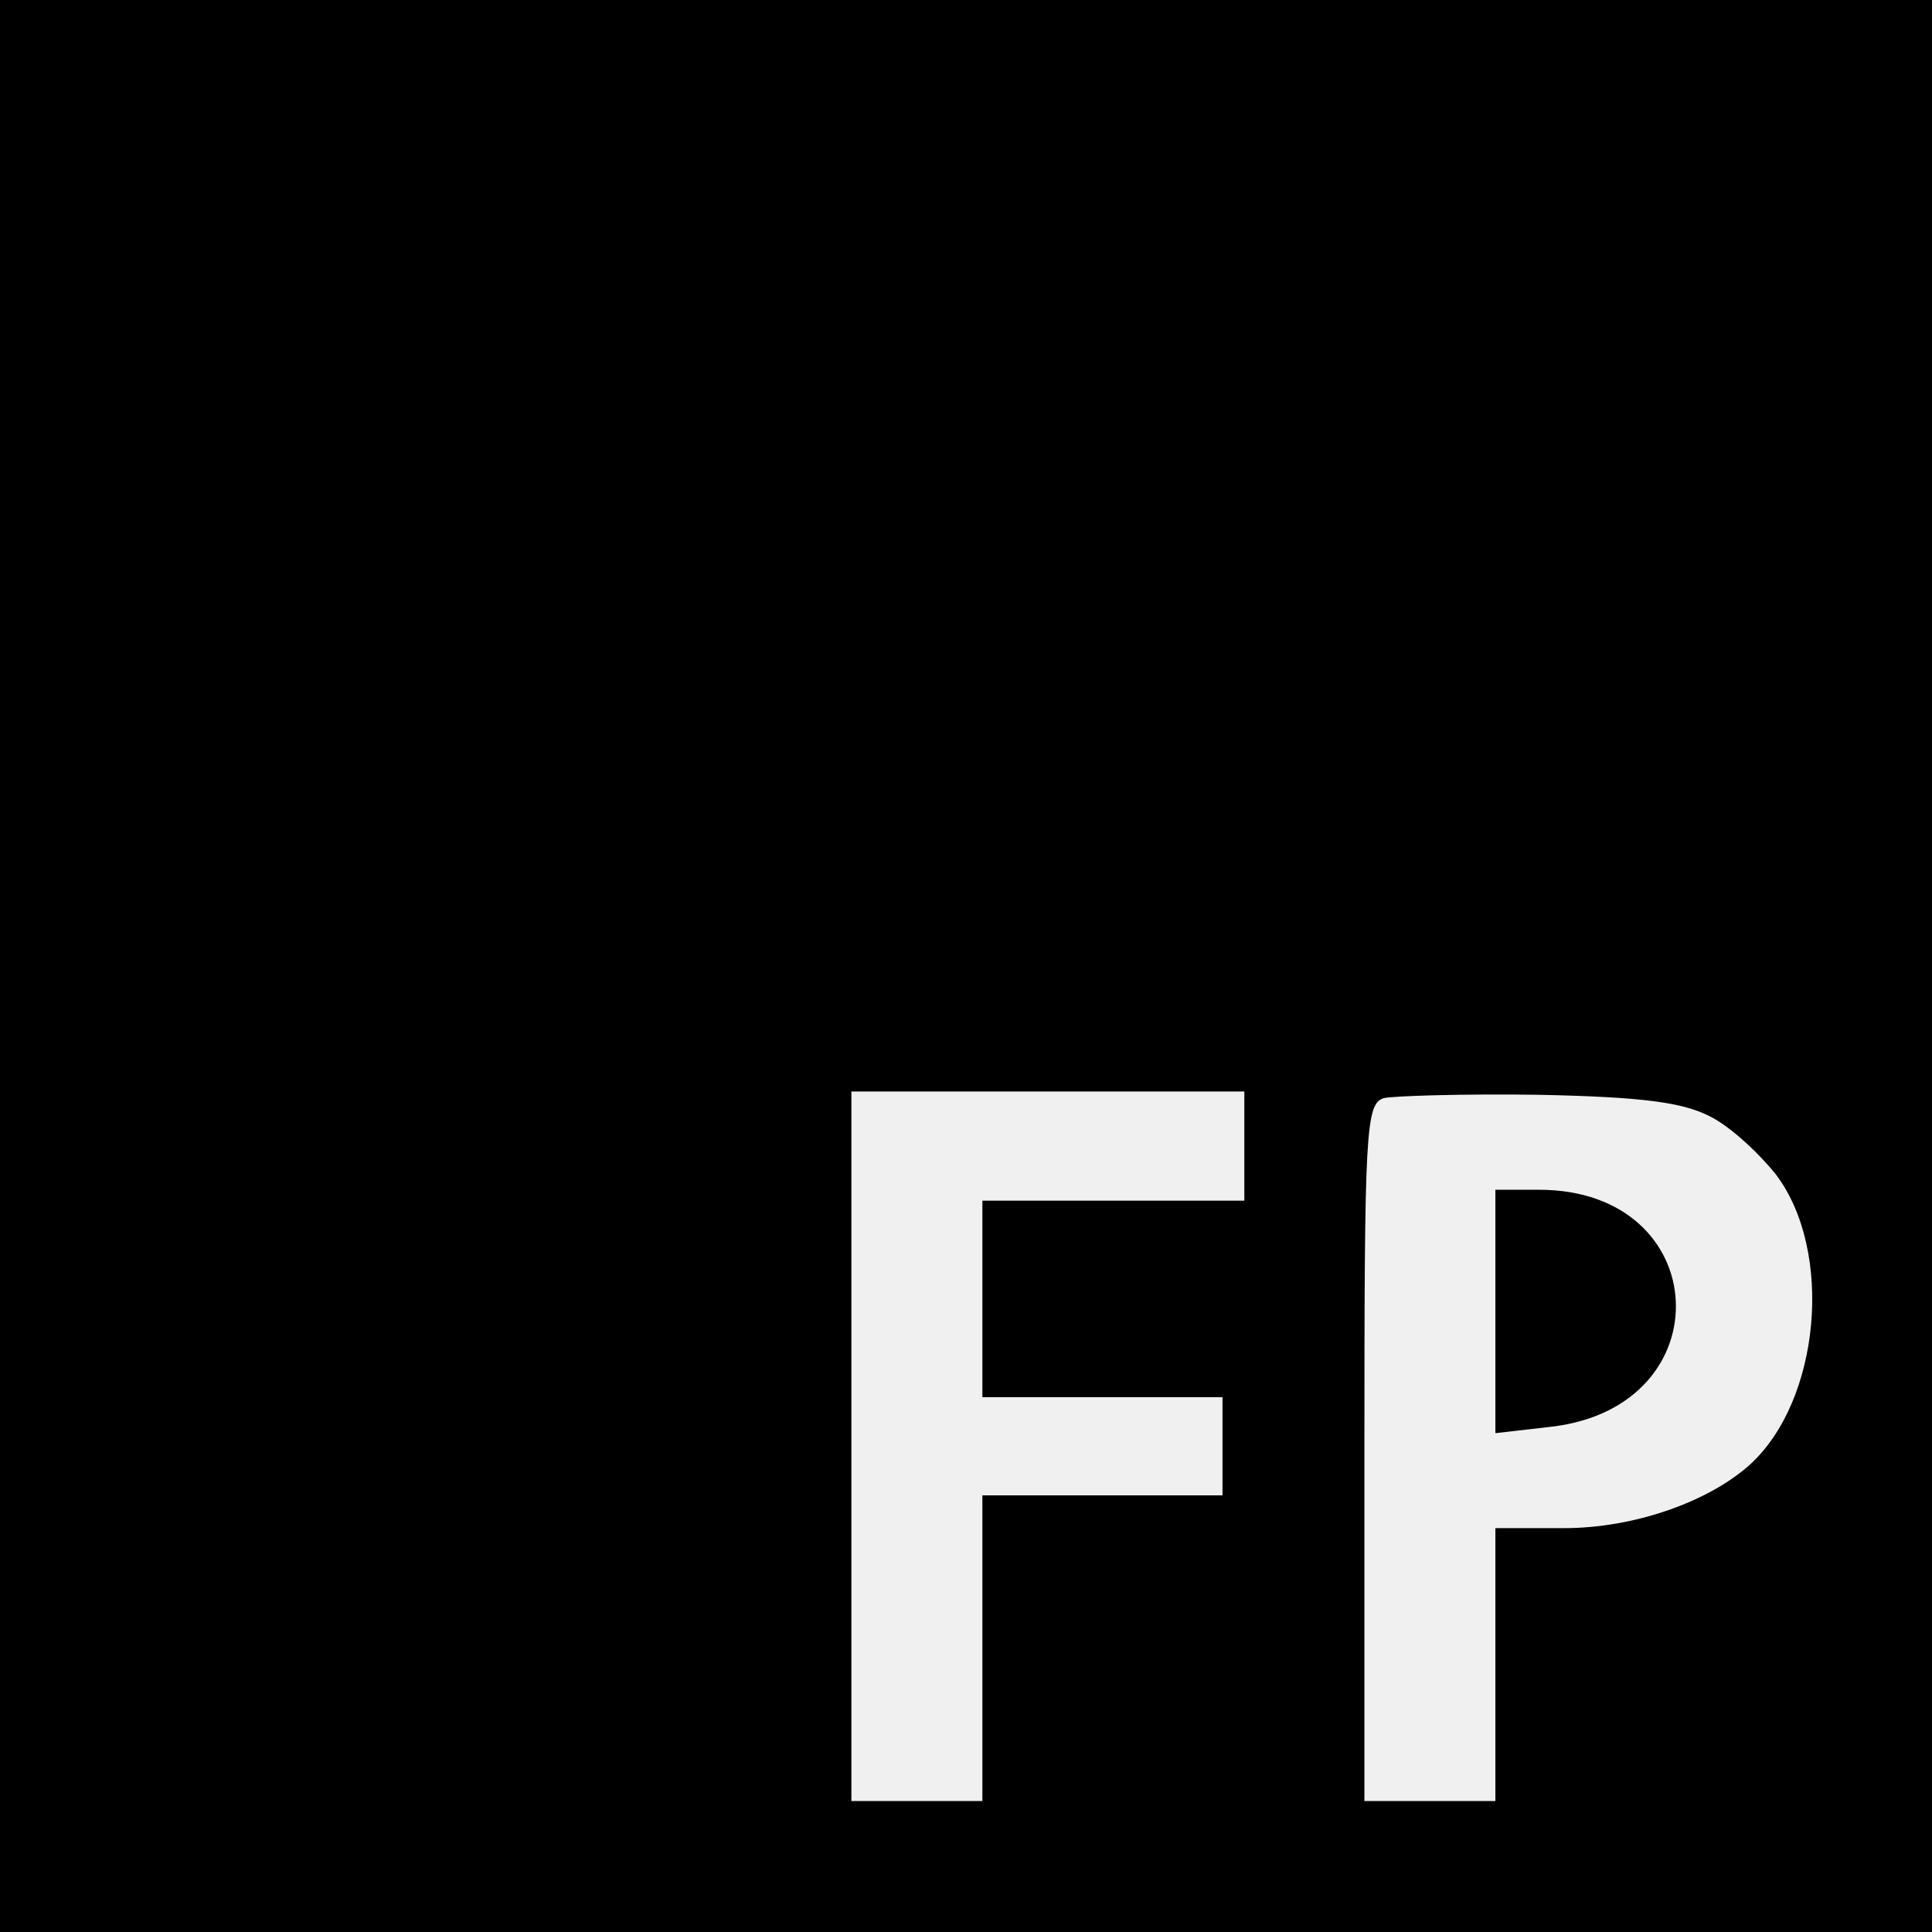
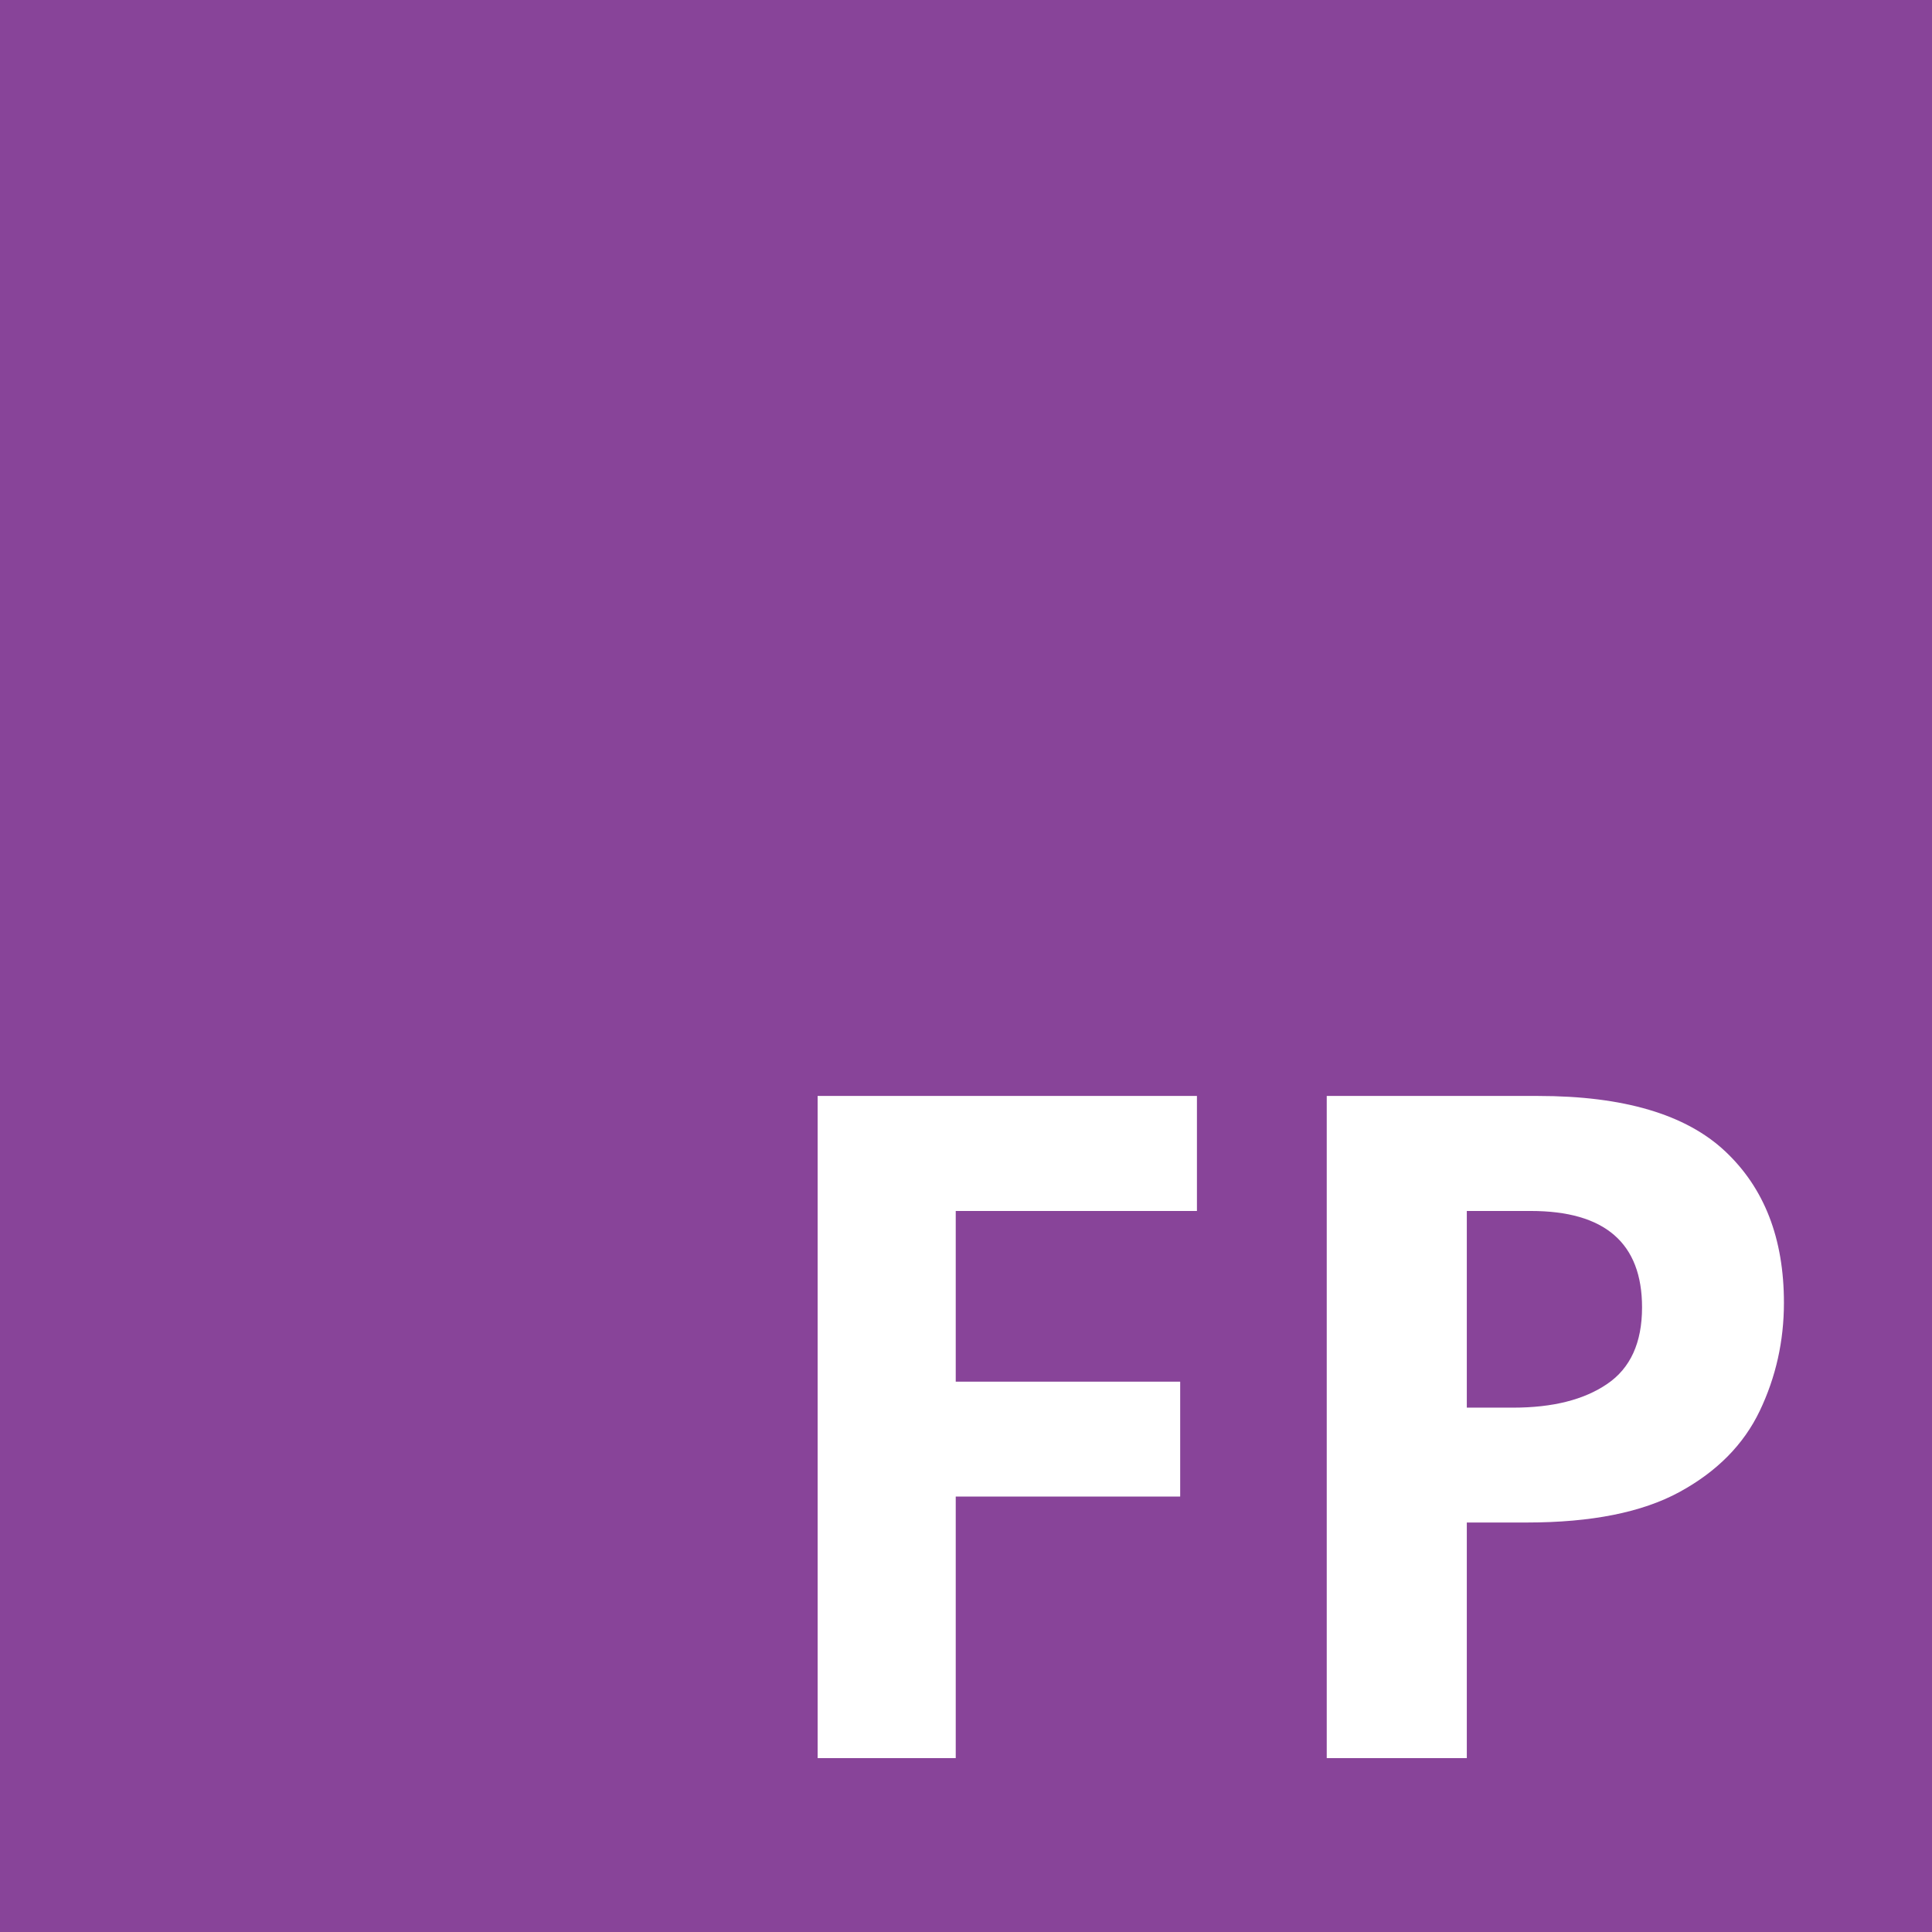
- <svg xmlns="http://www.w3.org/2000/svg" version="1.0" width="177pt" height="177pt" viewBox="0 0 177 177" preserveAspectRatio="xMidYMid meet">
-   <g transform="translate(0,177) scale(0.1,-0.1)" fill="#000000" stroke="none">
-     <path d="M0 885 l0 -885 885 0 885 0 0 885 0 885 -885 0 -885 0 0 -885z m1140 -165 l0 -50 -120 0 -120 0 0 -90 0 -90 110 0 110 0 0 -45 0 -45 -110 0 -110 0 0 -140 0 -140 -60 0 -60 0 0 325 0 325 180 0 180 0 0 -50z m427 27 c18 -9 44 -33 60 -53 53 -70 41 -207 -24 -266 -38 -34 -106 -58 -170 -58 l-63 0 0 -125 0 -125 -60 0 -60 0 0 319 c0 296 1 320 18 325 9 2 73 4 142 3 96 -2 132 -7 157 -20z" />
-     <path d="M1370 569 l0 -112 52 6 c158 19 148 217 -12 217 l-40 0 0 -111z" />
+ <svg xmlns="http://www.w3.org/2000/svg" width="200px" height="200px" viewBox="0 0 200 200" version="1.1">
+   <g id="页面-1" stroke="none" stroke-width="1" fill="none" fill-rule="evenodd">
+     <g id="编组">
+       <rect id="矩形" fill="#884499" x="0" y="0" width="200" height="200" />
+       <text id="FP" font-family="DINAlternate-Bold, DIN Alternate" font-size="96" font-weight="bold" line-spacing="96" fill="#FFFFFF">
+         <tspan x="76" y="182">FP</tspan>
+       </text>
+     </g>
  </g>
</svg>
